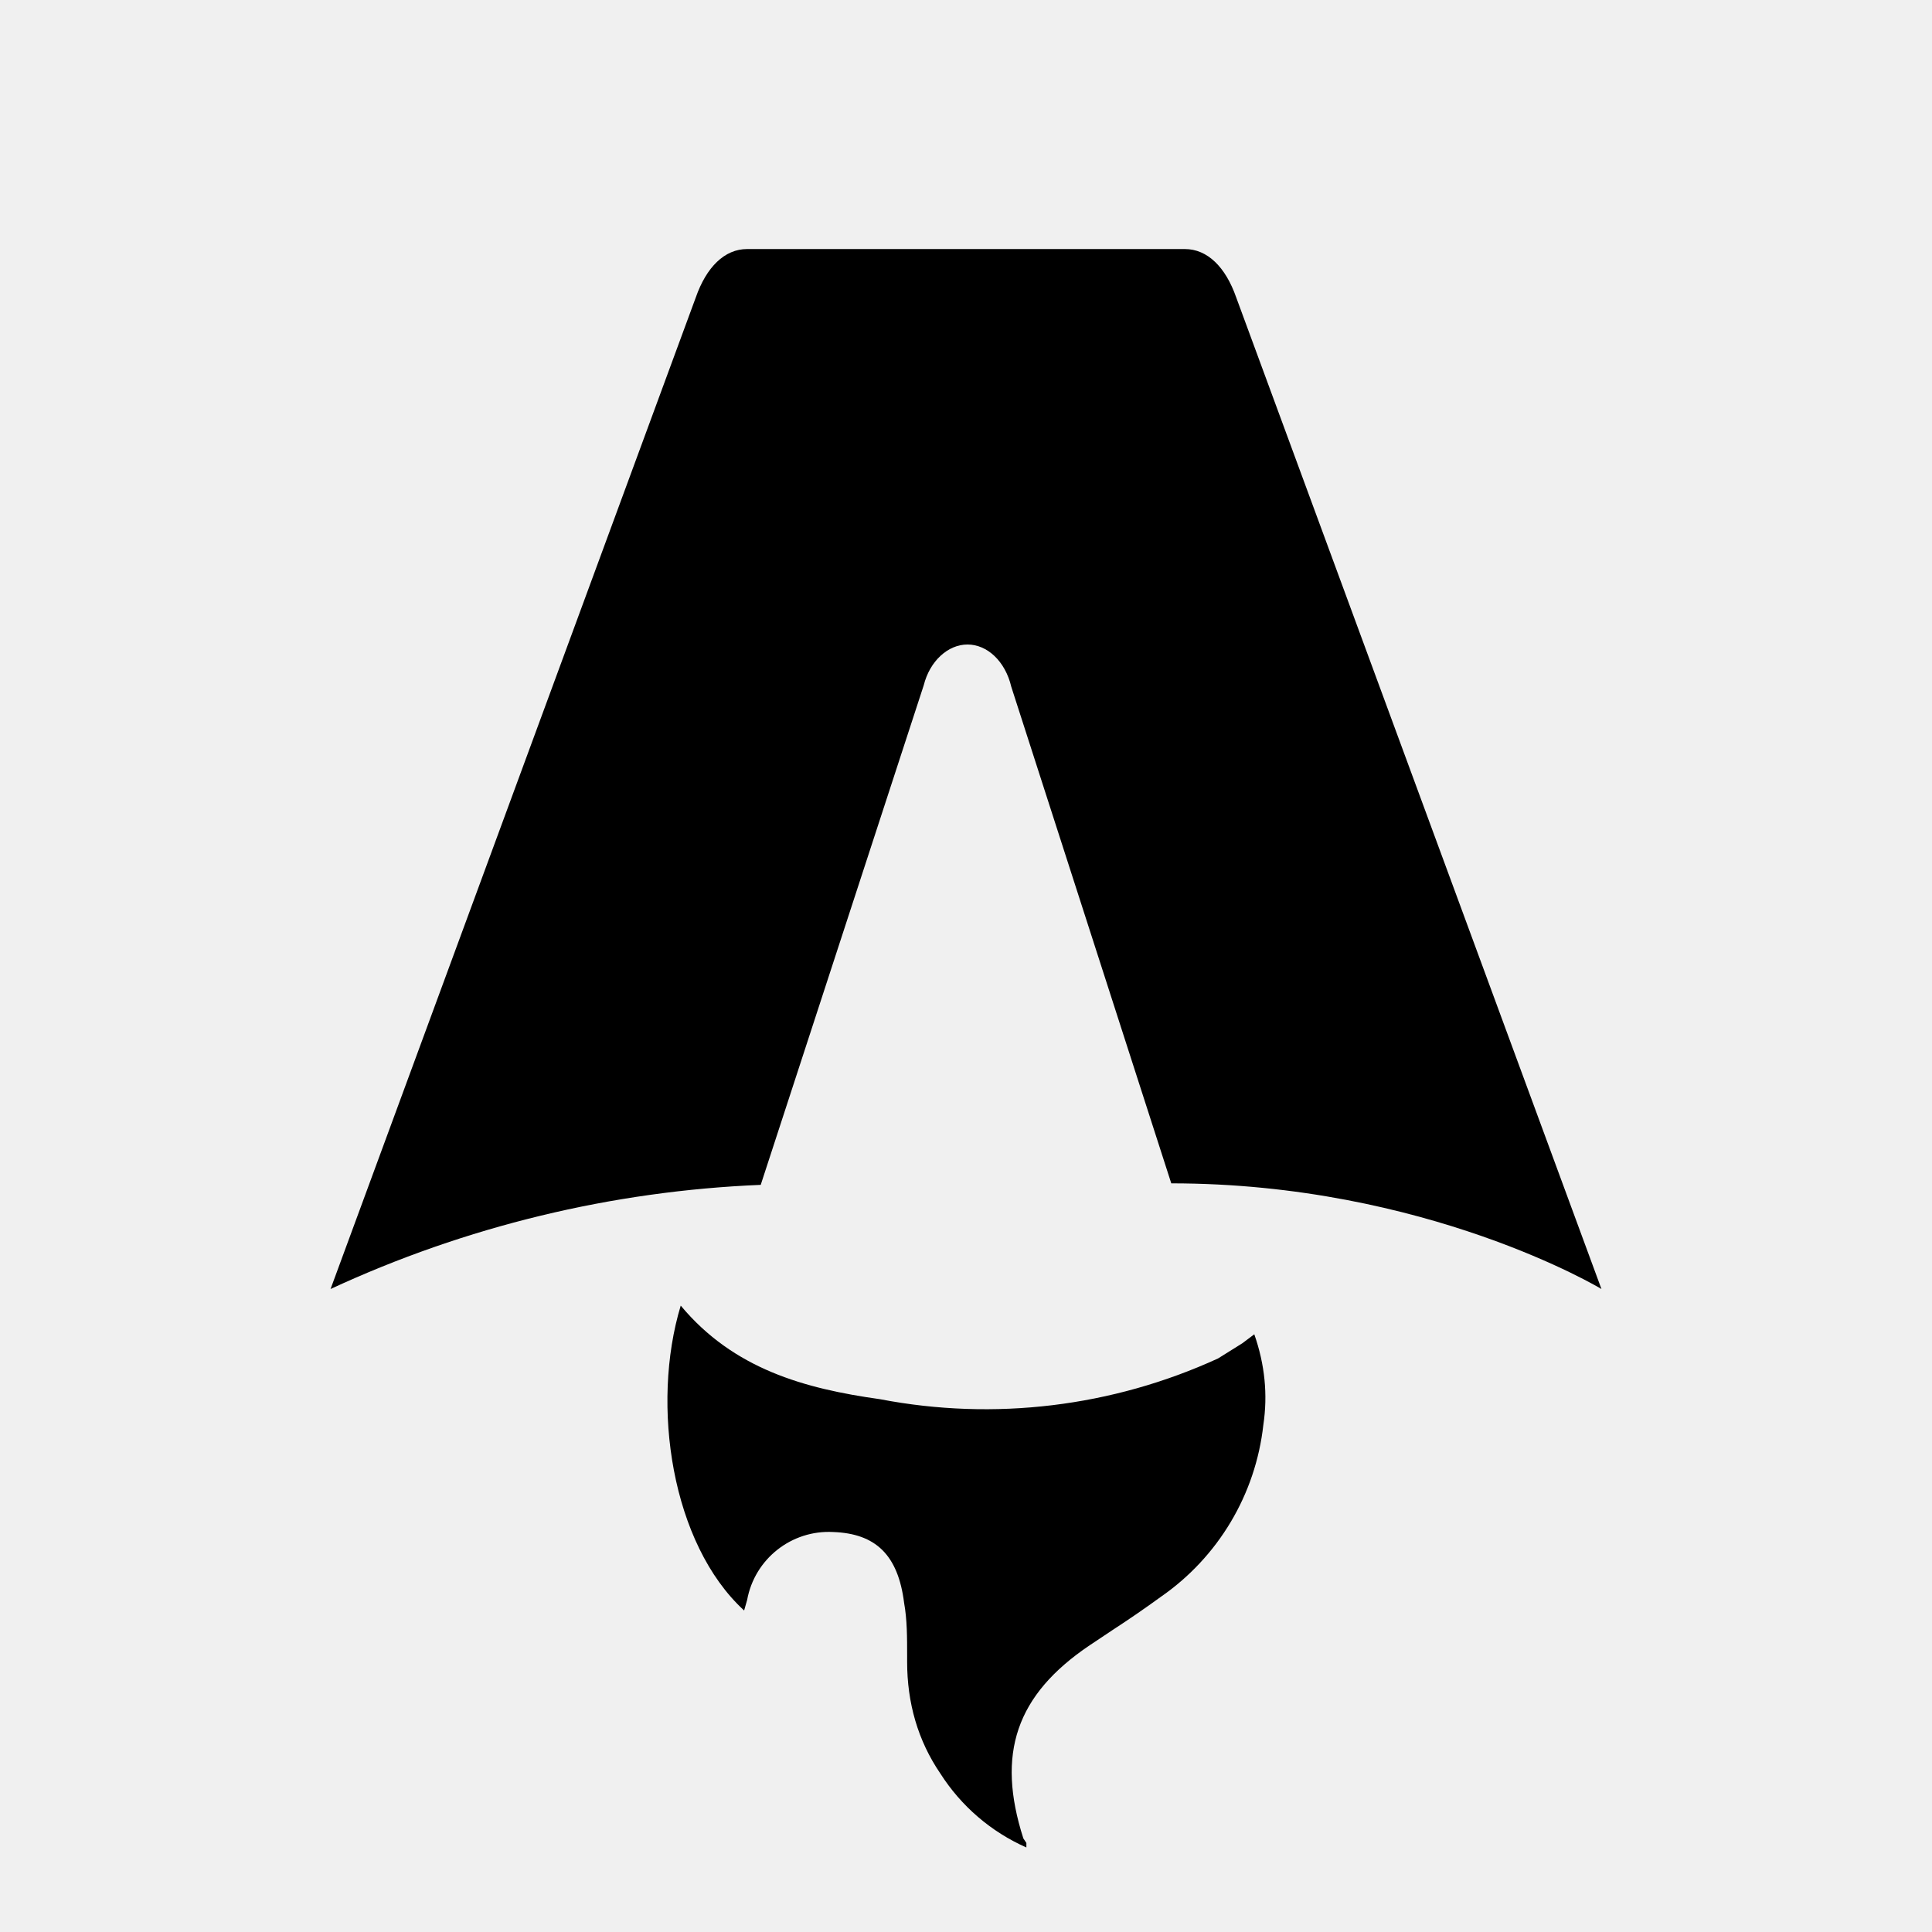
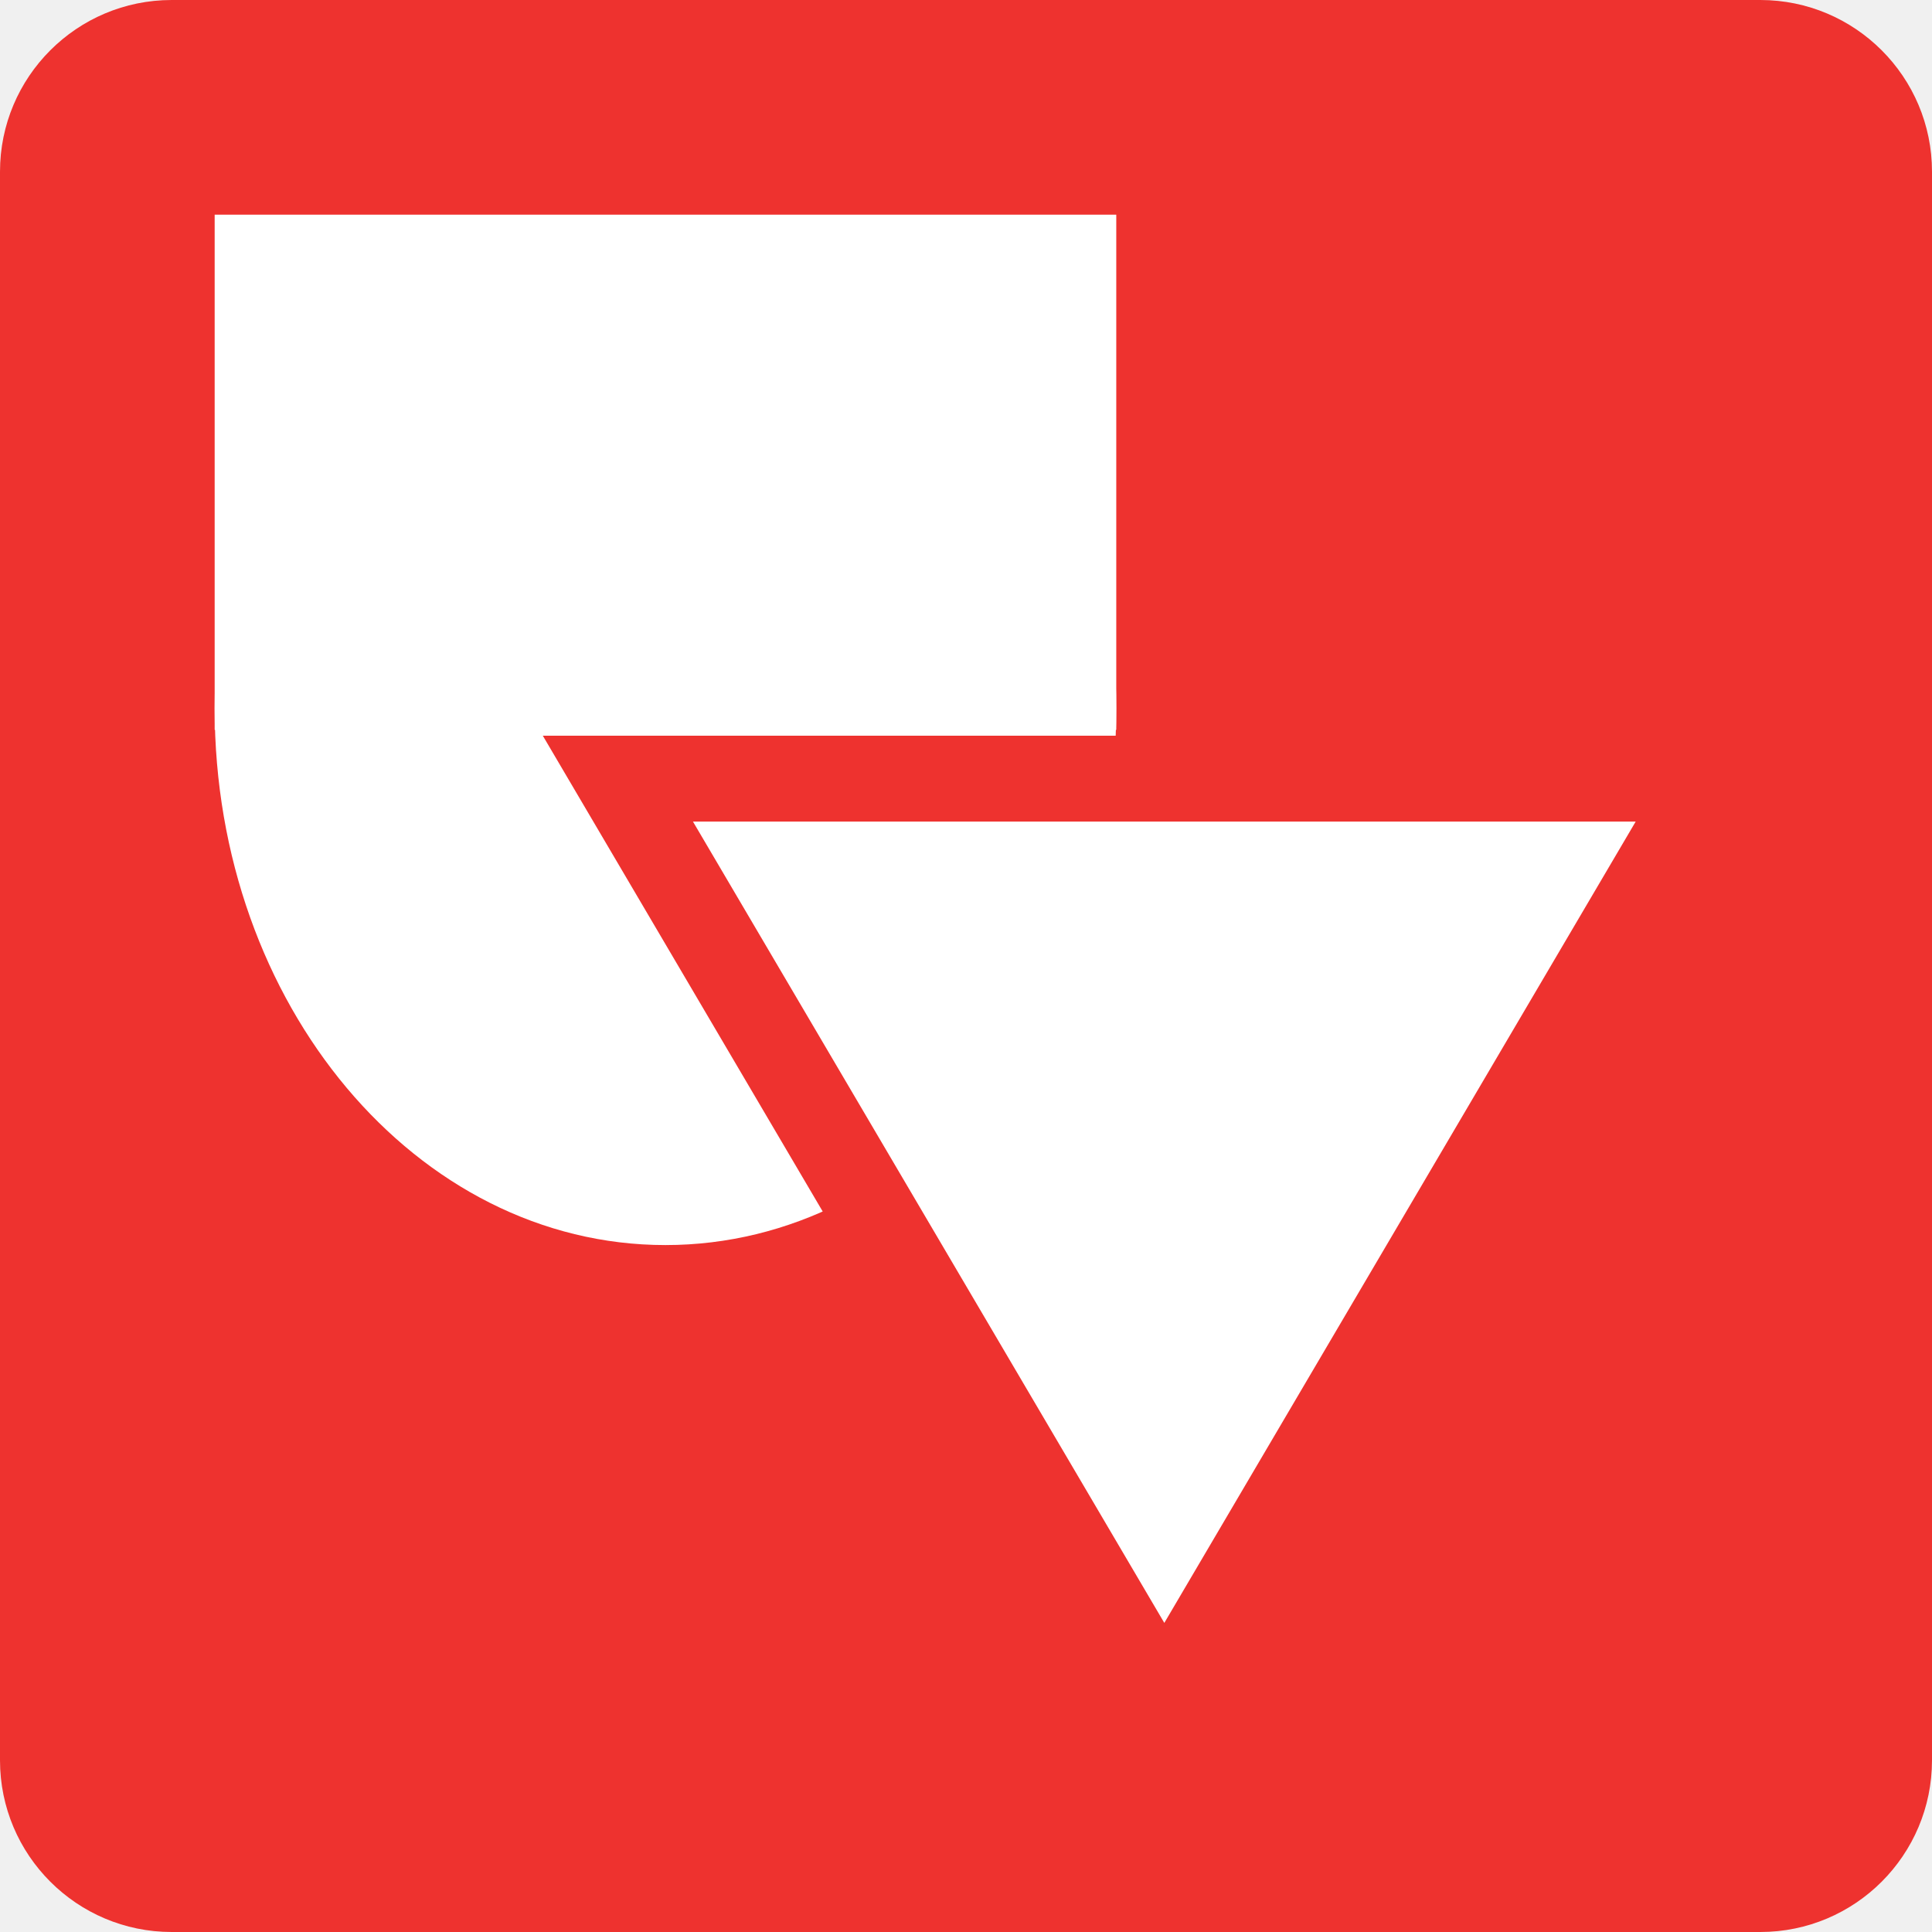
- <svg xmlns="http://www.w3.org/2000/svg" fill="none" viewBox="0 0 128 128">
-   <path d="M50.4 78.5a75.1 75.1 0 0 0-28.5 6.9l24.2-65.7c.7-2 1.9-3.2 3.4-3.2h29c1.5 0 2.7 1.2 3.4 3.2l24.2 65.7s-11.6-7-28.5-7L67 45.5c-.4-1.7-1.6-2.8-2.9-2.8-1.3 0-2.5 1.1-2.9 2.7L50.4 78.5Zm-1.1 28.2Zm-4.2-20.2c-2 6.6-.6 15.8 4.2 20.2a17.5 17.5 0 0 1 .2-.7 5.5 5.5 0 0 1 5.7-4.5c2.8.1 4.3 1.5 4.7 4.7.2 1.1.2 2.3.2 3.5v.4c0 2.7.7 5.2 2.2 7.4a13 13 0 0 0 5.7 4.9v-.3l-.2-.3c-1.8-5.6-.5-9.5 4.4-12.8l1.5-1a73 73 0 0 0 3.2-2.2 16 16 0 0 0 6.8-11.4c.3-2 .1-4-.6-6l-.8.6-1.6 1a37 37 0 0 1-22.4 2.7c-5-.7-9.7-2-13.2-6.2Z" />
-   <style>
-         path { fill: #000; }
-         @media (prefers-color-scheme: dark) {
-             path { fill: #FFF; }
-         }
-     </style>
+ <svg xmlns="http://www.w3.org/2000/svg" width="90" height="90" viewBox="0 0 90 90" fill="none">
+   <g clip-path="url(#clip0_2_7)">
+     <rect width="90" height="90" rx="8" fill="#EE322F" />
+     <rect width="42" height="34" transform="translate(10)" fill="white" />
+     <ellipse cx="31" cy="33" rx="21" ry="25" fill="white" />
+     <rect x="55" y="13" width="9" height="16" fill="#EE322F" />
+     <path d="M8 0H58V10H8V0Z" fill="#EE322F" />
+     <path d="M28.784 36.273H79.693L54.239 79.546L28.784 36.273Z" fill="white" />
+     <path d="M28.784 36.273V34.273H25.287L27.06 37.287L28.784 36.273ZM79.693 36.273L81.417 37.287L83.19 34.273H79.693V36.273ZM54.239 79.546L52.515 80.559L54.239 83.49L55.962 80.559L54.239 79.546ZM28.784 38.273H79.693V34.273H28.784V38.273ZM77.969 35.259L52.515 78.531L55.962 80.559L81.417 37.287L77.969 35.259ZM55.962 78.531L30.508 35.259L27.06 37.287L52.515 80.559L55.962 78.531Z" fill="#EE322F" />
+   </g>
+   <defs>
+     <clipPath id="clip0_2_7">
+       <rect width="90" height="90" fill="white" />
+     </clipPath>
+   </defs>
</svg>
